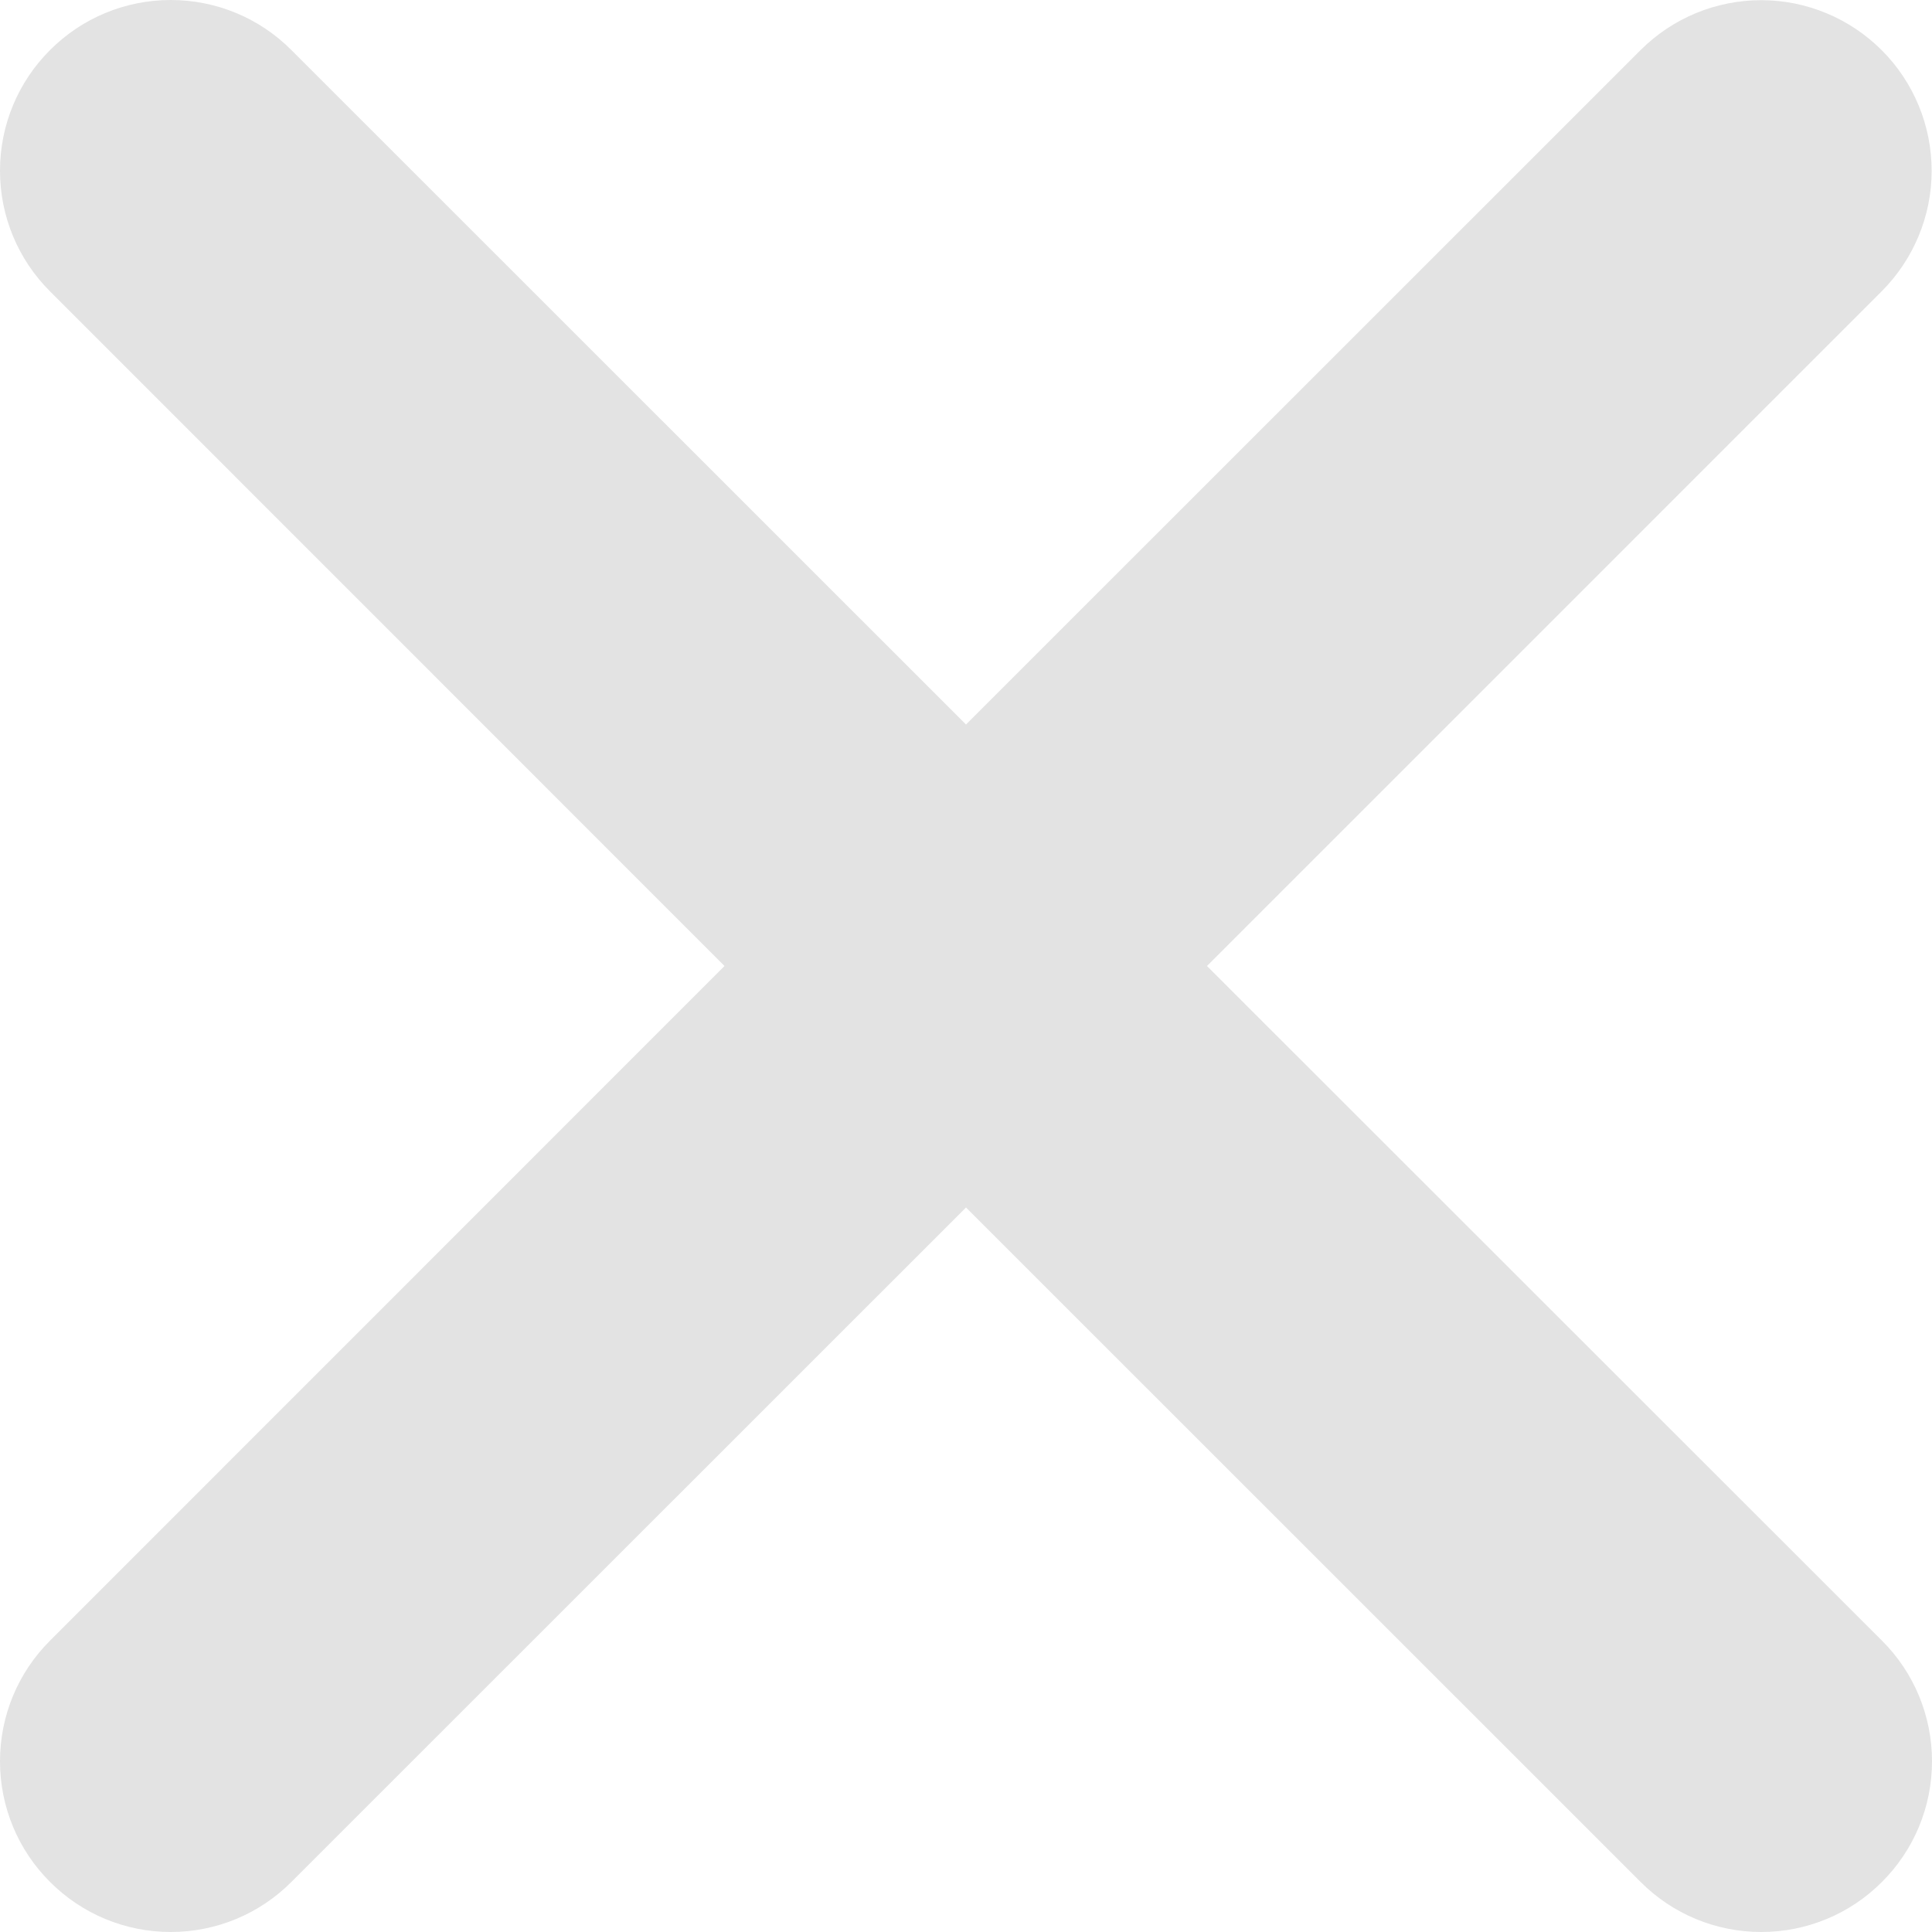
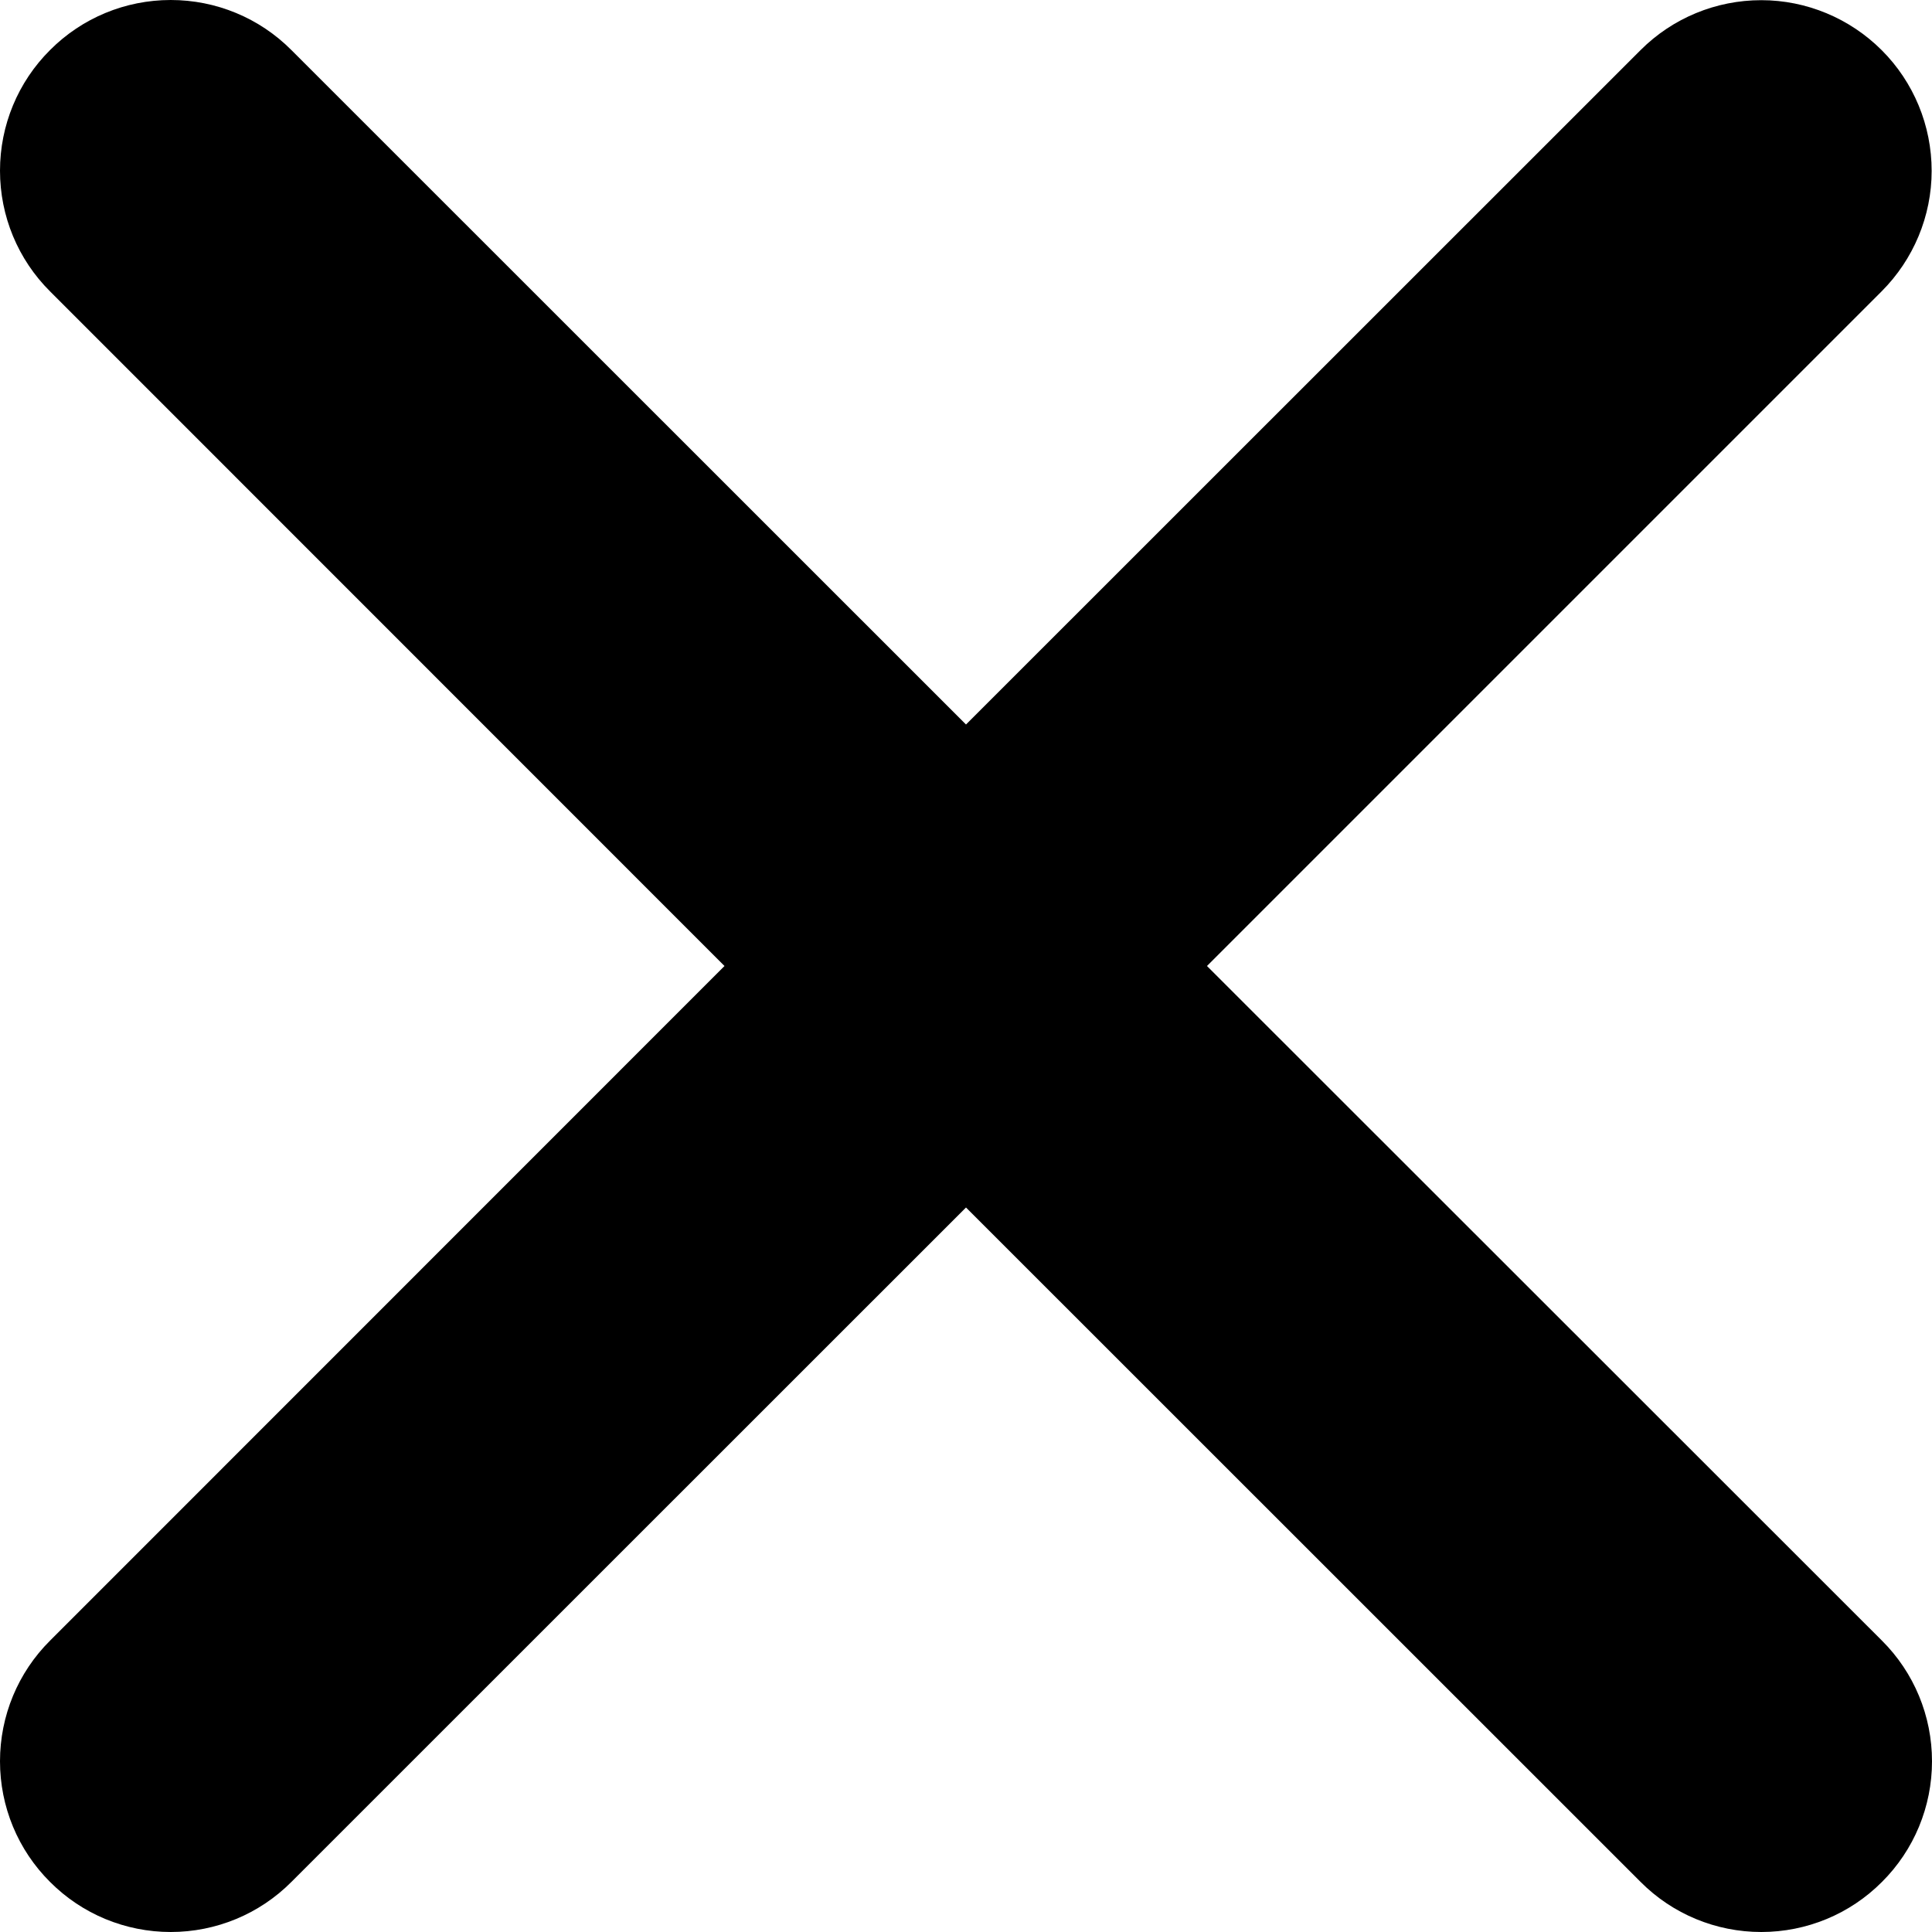
<svg xmlns="http://www.w3.org/2000/svg" width="11" height="11" viewBox="0 0 11 11" fill="none">
-   <path d="M6.872 5.5L10.713 1.659C10.895 1.477 10.998 1.23 10.998 0.973C10.998 0.715 10.896 0.468 10.714 0.286C10.532 0.104 10.285 0.001 10.028 0.001C9.77 0.001 9.523 0.103 9.341 0.285L5.5 4.125L1.659 0.285C1.477 0.102 1.23 0 0.972 0C0.714 0 0.467 0.102 0.285 0.285C0.102 0.467 0 0.714 0 0.972C0 1.23 0.102 1.477 0.285 1.659L4.125 5.5L0.285 9.341C0.102 9.523 0 9.77 0 10.028C0 10.286 0.102 10.533 0.285 10.715C0.467 10.898 0.714 11 0.972 11C1.23 11 1.477 10.898 1.659 10.715L5.5 6.875L9.341 10.715C9.523 10.898 9.77 11 10.028 11C10.286 11 10.533 10.898 10.715 10.715C10.898 10.533 11 10.286 11 10.028C11 9.77 10.898 9.523 10.715 9.341L6.872 5.5Z" fill="#E3E3E3" />
+   <path d="M6.872 5.5L10.713 1.659C10.895 1.477 10.998 1.23 10.998 0.973C10.998 0.715 10.896 0.468 10.714 0.286C10.532 0.104 10.285 0.001 10.028 0.001C9.77 0.001 9.523 0.103 9.341 0.285L5.5 4.125L1.659 0.285C1.477 0.102 1.23 0 0.972 0C0.714 0 0.467 0.102 0.285 0.285C0.102 0.467 0 0.714 0 0.972C0 1.23 0.102 1.477 0.285 1.659L4.125 5.5L0.285 9.341C0.102 9.523 0 9.77 0 10.028C0 10.286 0.102 10.533 0.285 10.715C0.467 10.898 0.714 11 0.972 11C1.23 11 1.477 10.898 1.659 10.715L5.5 6.875L9.341 10.715C9.523 10.898 9.77 11 10.028 11C10.286 11 10.533 10.898 10.715 10.715C10.898 10.533 11 10.286 11 10.028C11 9.77 10.898 9.523 10.715 9.341L6.872 5.5Z" fill="black" />
</svg>
